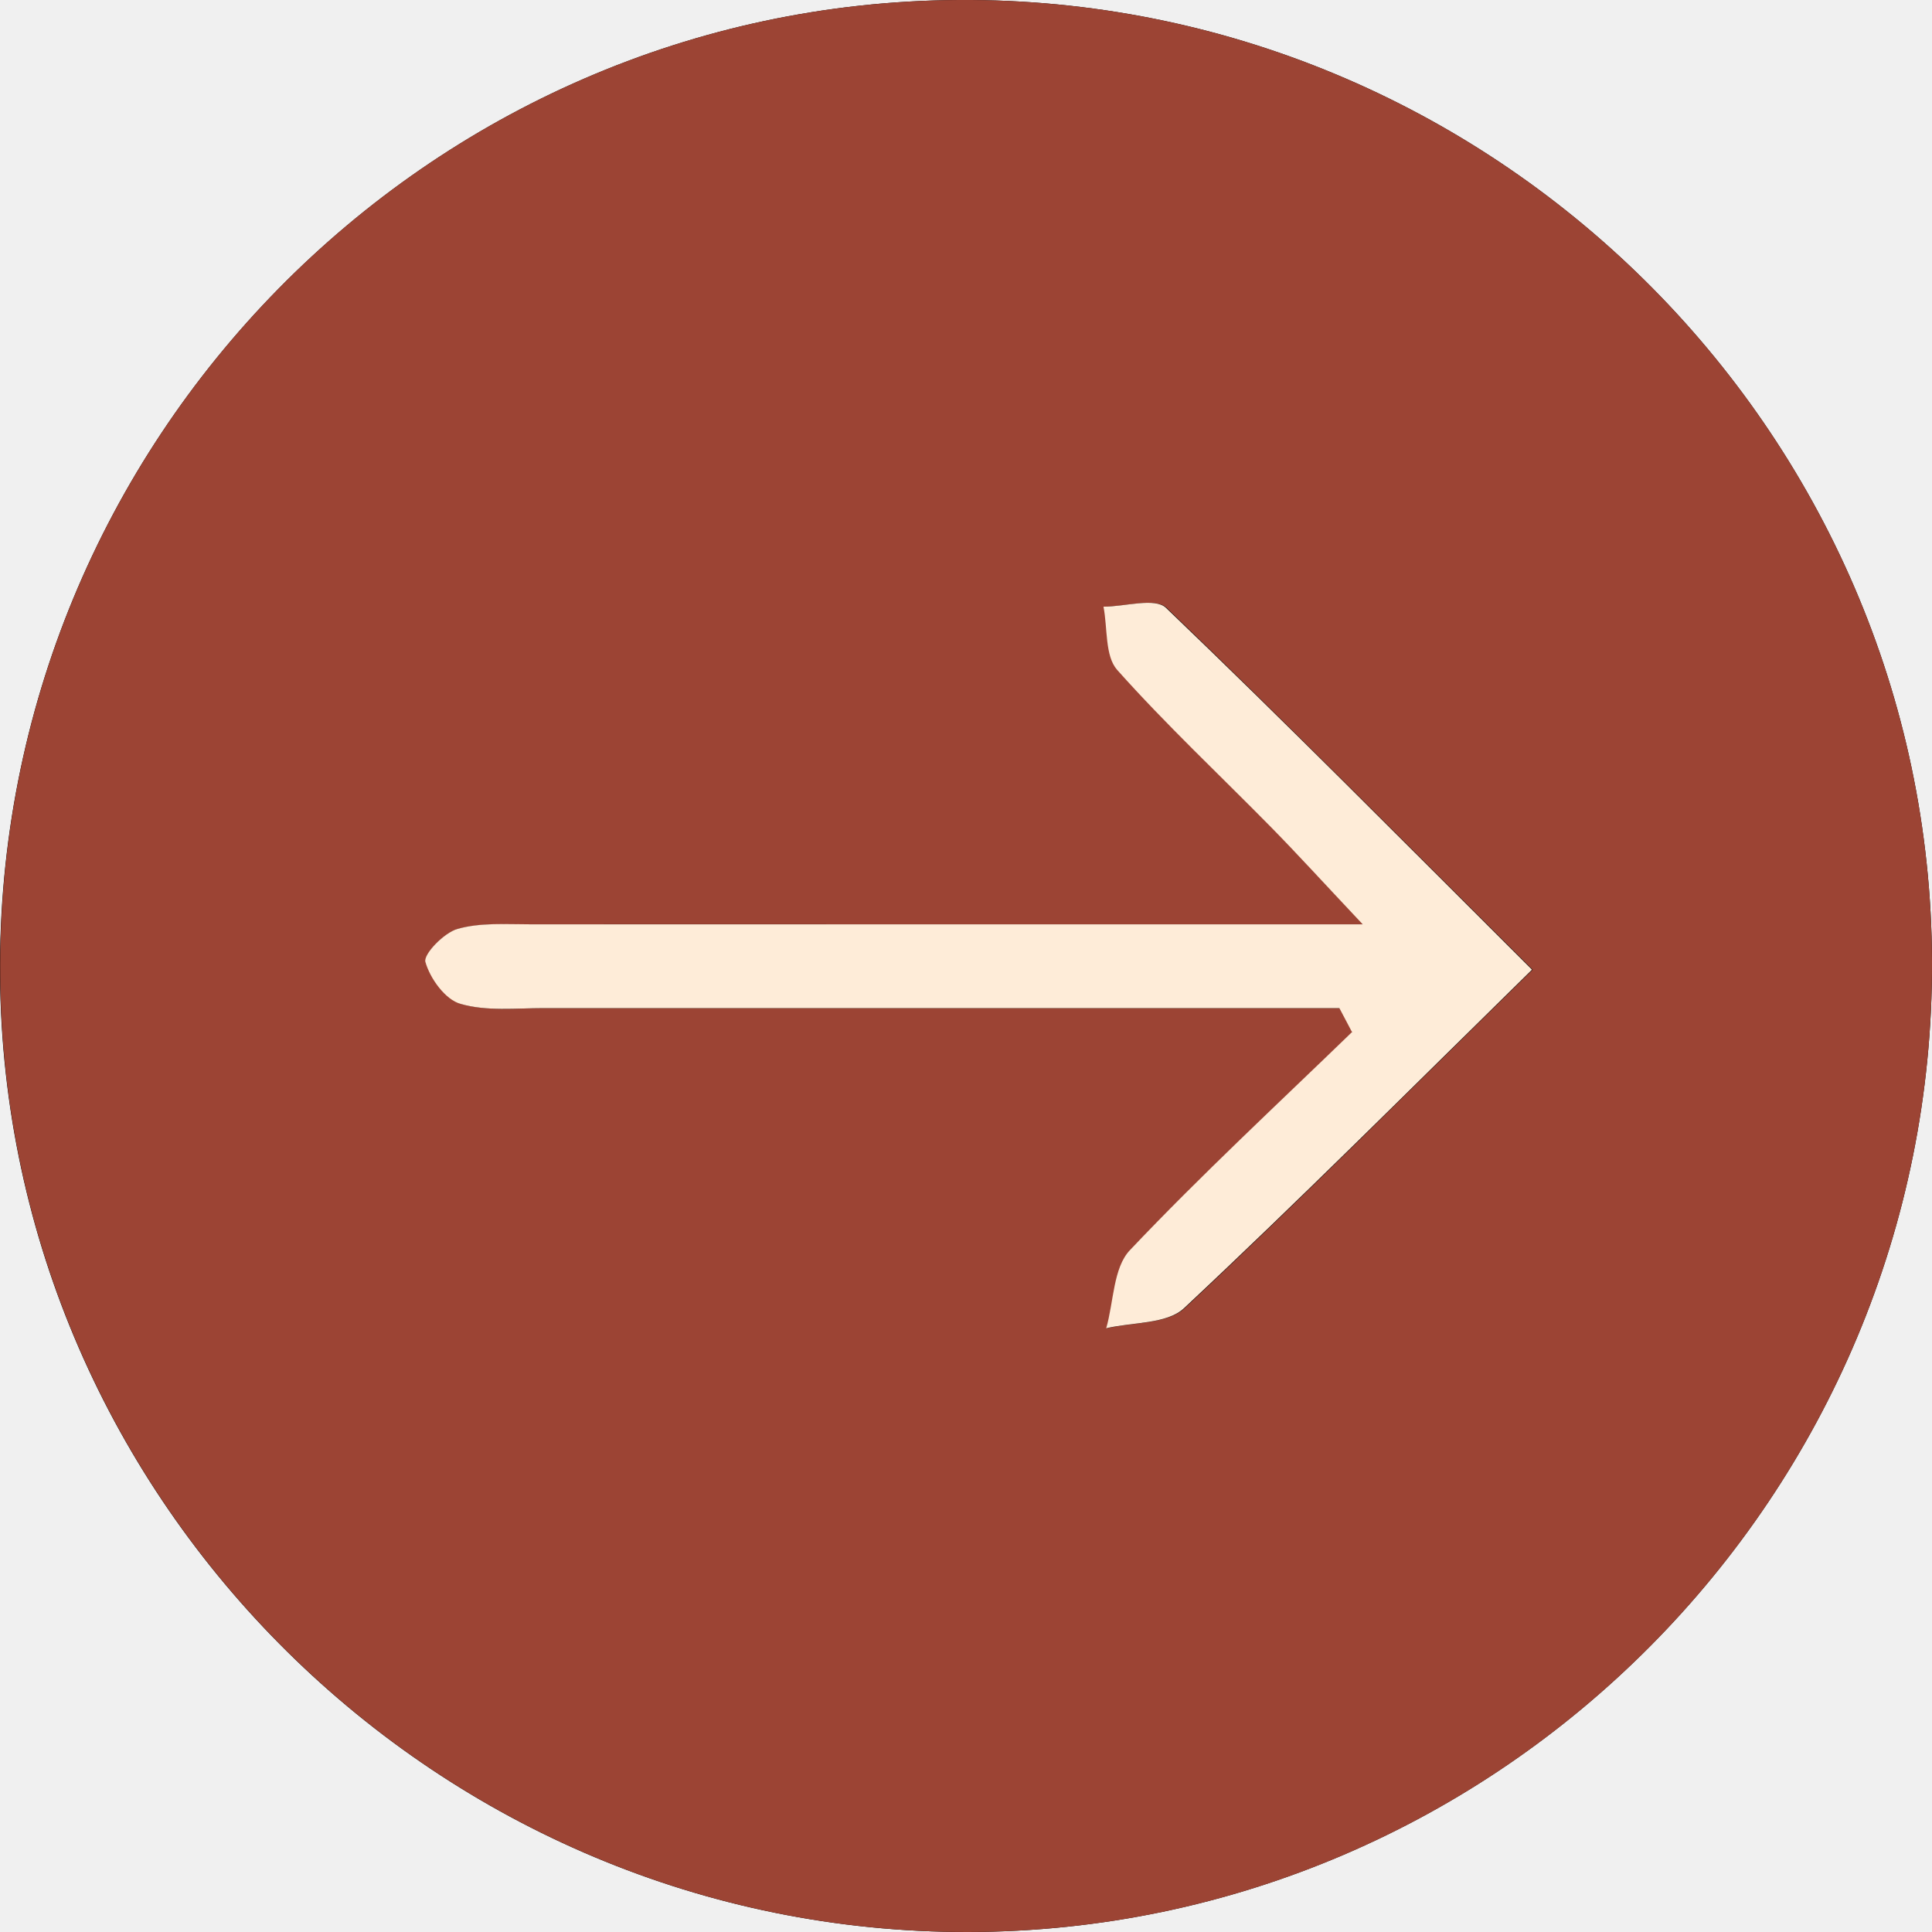
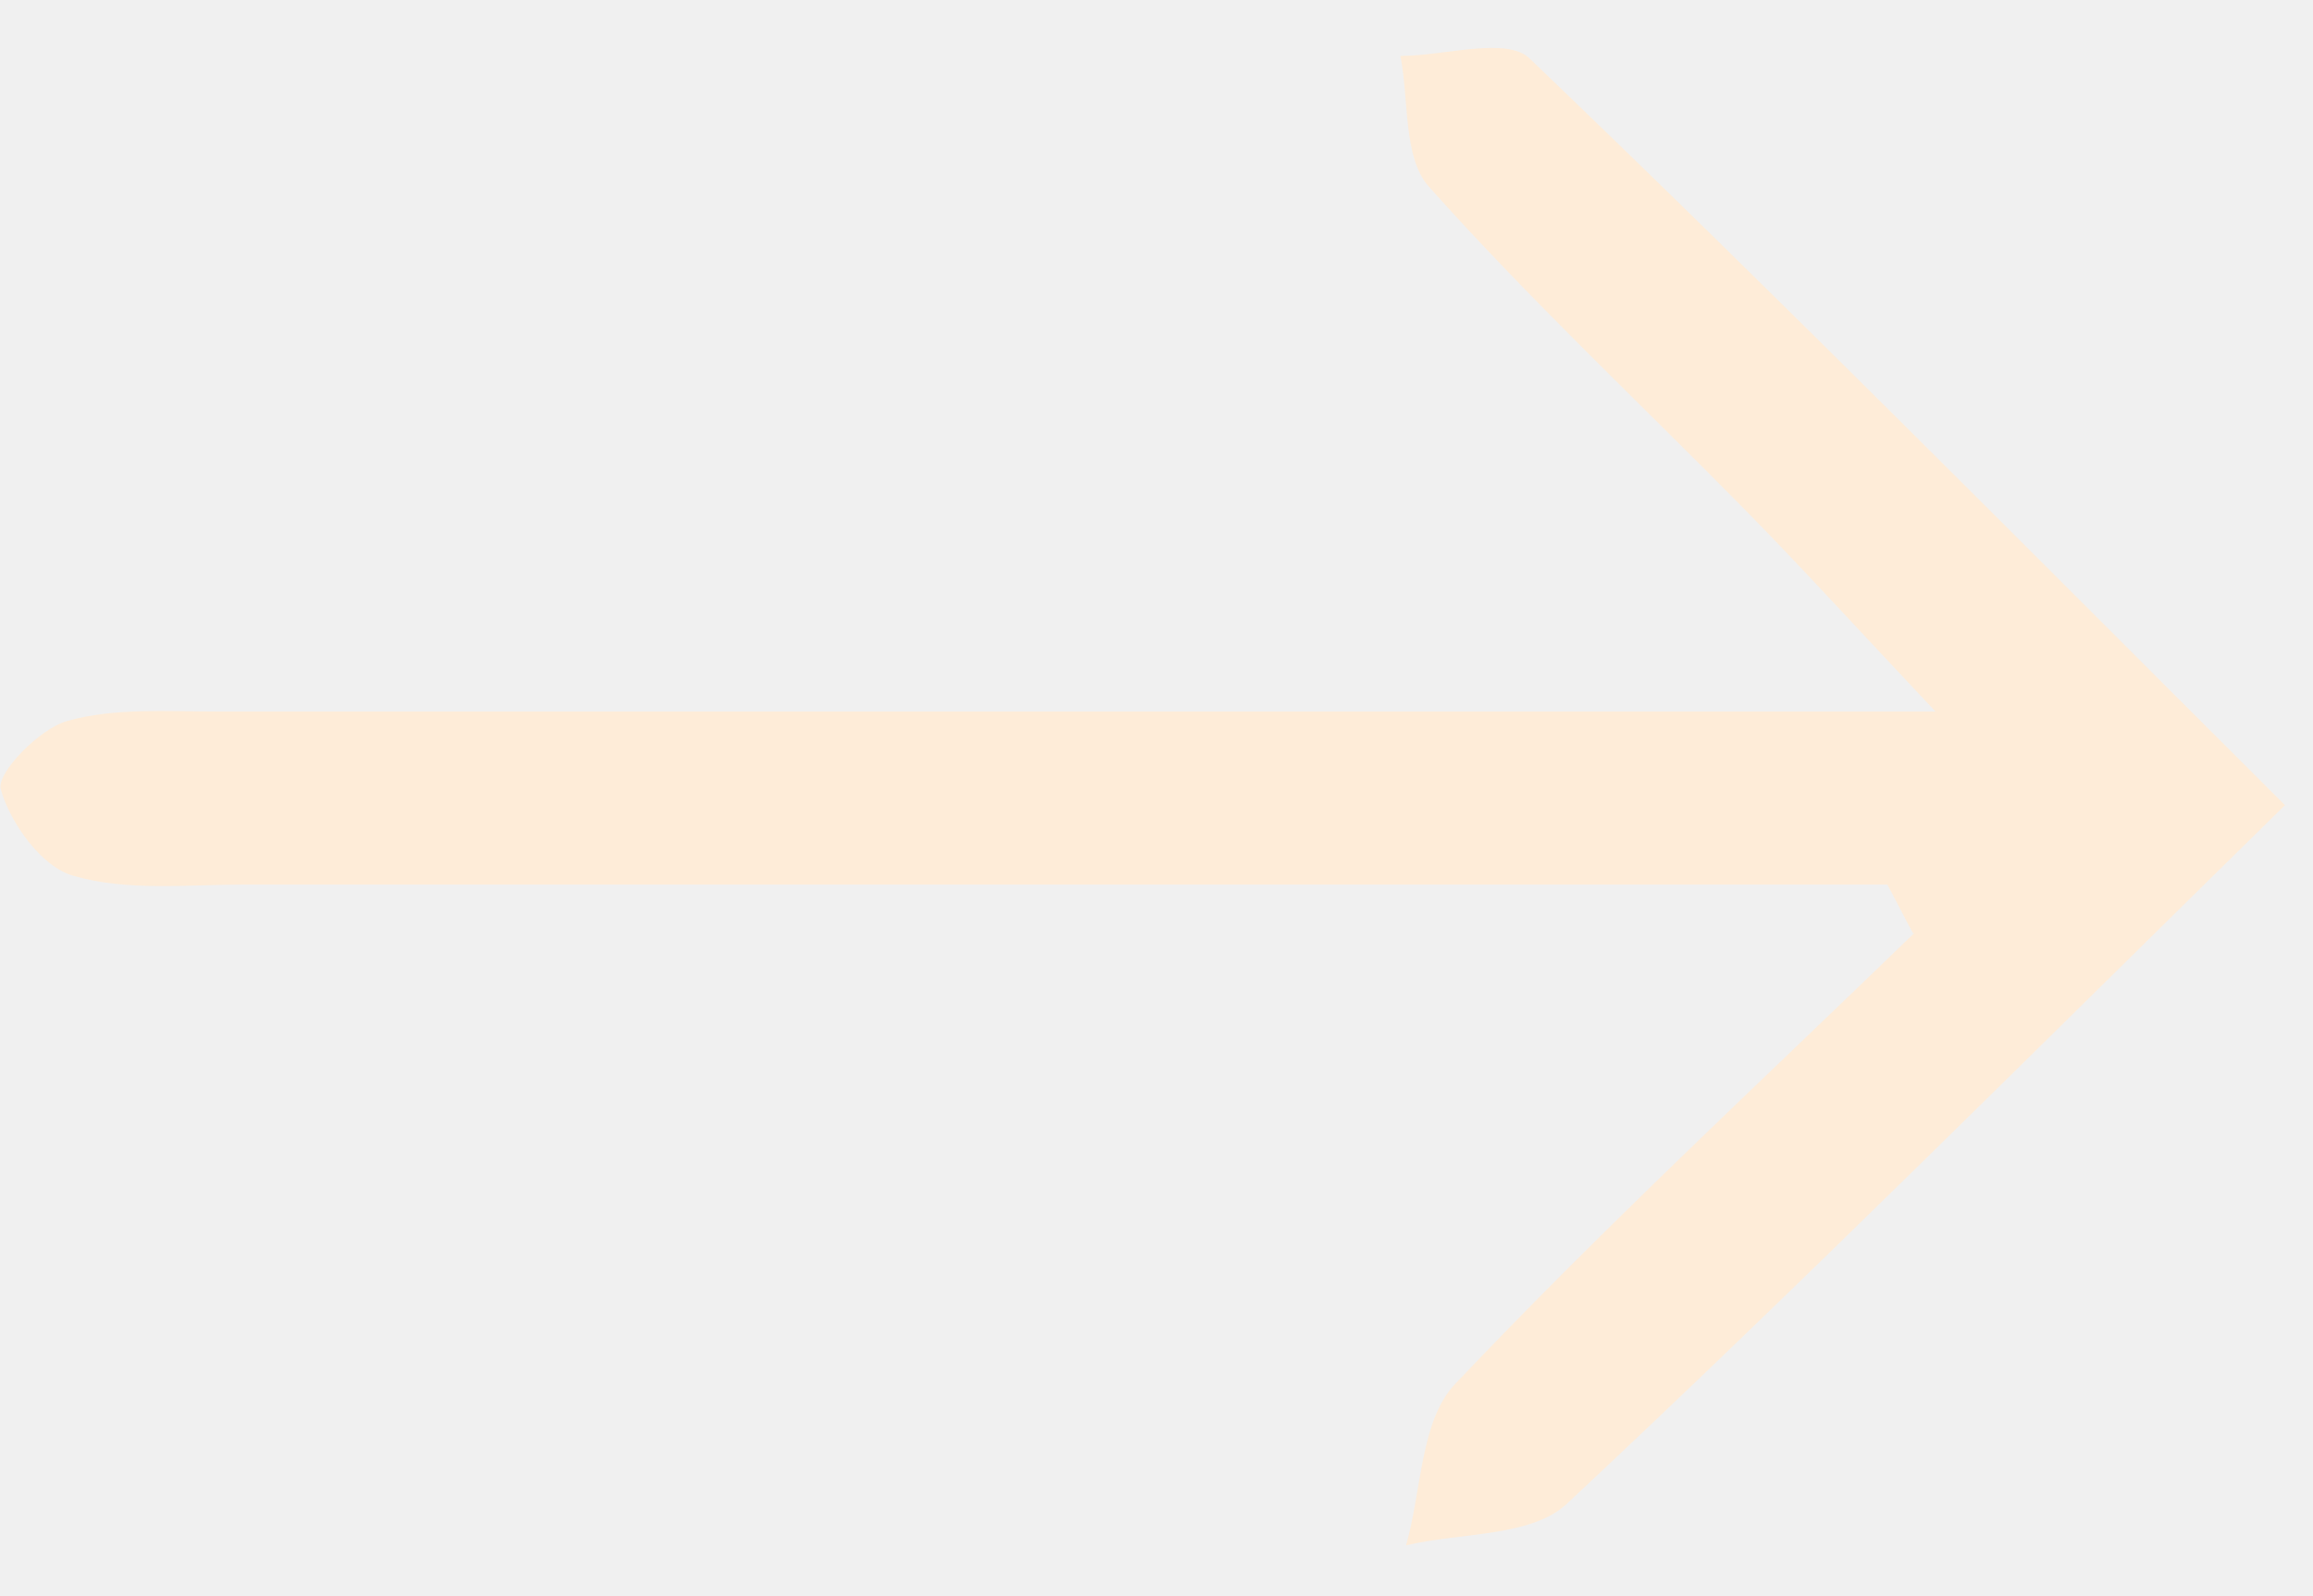
- <svg xmlns="http://www.w3.org/2000/svg" width="50" height="50" viewBox="0 0 50 50" fill="none">
-   <g clip-path="url(#clip0_17_64)">
-     <path d="M50 24.878C50.049 38.67 38.822 49.978 25.052 50C11.373 50.022 0.109 38.893 5.72205e-05 25.253C-0.109 11.438 11.047 0.081 24.812 -0C38.605 -0.082 49.951 11.123 50 24.878Z" fill="black" />
-     <path d="M50 24.878C49.951 11.123 38.605 -0.082 24.812 -0C11.047 0.081 -0.109 11.438 0.005 25.253C0.114 38.893 11.379 50.022 25.057 50C38.822 49.978 50.049 38.67 50 24.878ZM35.001 26.699C34.892 26.498 34.789 26.291 34.68 26.09C27.819 26.09 20.953 26.09 14.092 26.09C13.368 26.09 12.613 26.177 11.939 25.981C11.547 25.867 11.15 25.323 11.025 24.894C10.966 24.687 11.504 24.138 11.857 24.04C12.45 23.877 13.108 23.926 13.738 23.921C17.712 23.915 21.692 23.921 25.666 23.921C28.694 23.921 31.722 23.921 35.283 23.921C34.229 22.801 33.582 22.089 32.907 21.404C31.576 20.05 30.189 18.751 28.928 17.337C28.607 16.973 28.678 16.255 28.575 15.701C29.124 15.701 29.907 15.456 30.195 15.733C33.299 18.712 36.327 21.773 39.665 25.095C36.474 28.221 33.614 31.091 30.662 33.853C30.216 34.272 29.325 34.212 28.645 34.375C28.835 33.69 28.825 32.809 29.26 32.353C31.108 30.401 33.087 28.574 35.017 26.699H35.001Z" fill="#9C4434" />
-     <path d="M35.001 26.699C33.071 28.569 31.092 30.401 29.243 32.353C28.808 32.81 28.825 33.69 28.629 34.375C29.314 34.212 30.2 34.272 30.646 33.853C33.603 31.086 36.463 28.221 39.649 25.095C36.311 21.768 33.283 18.707 30.178 15.733C29.89 15.456 29.113 15.701 28.558 15.701C28.667 16.255 28.591 16.973 28.912 17.337C30.173 18.751 31.559 20.05 32.891 21.404C33.565 22.089 34.212 22.801 35.267 23.921C31.706 23.921 28.678 23.921 25.65 23.921C21.676 23.921 17.696 23.921 13.722 23.921C13.091 23.921 12.433 23.872 11.841 24.04C11.493 24.138 10.955 24.693 11.009 24.894C11.129 25.323 11.525 25.873 11.922 25.981C12.597 26.177 13.352 26.09 14.075 26.09C20.936 26.09 27.802 26.09 34.663 26.09C34.772 26.291 34.876 26.498 34.984 26.699H35.001Z" fill="#FEECD8" />
-   </g>
-   <defs>
-     <clipPath id="clip0_17_64">
-       <rect width="50" height="50" fill="white" transform="matrix(-1 0 0 1 50 0)" />
-     </clipPath>
-   </defs>
+ <svg xmlns="http://www.w3.org/2000/svg" width="29" height="20" viewBox="0 0 29 20" fill="none">
+   <path d="M24 11.699C22.071 13.569 20.092 15.401 18.243 17.353C17.808 17.81 17.825 18.69 17.629 19.375C18.314 19.212 19.2 19.272 19.646 18.853C22.603 16.086 25.463 13.221 28.649 10.095C25.311 6.768 22.283 3.707 19.178 0.733C18.89 0.456 18.113 0.701 17.558 0.701C17.667 1.255 17.591 1.973 17.912 2.337C19.173 3.751 20.559 5.05 21.891 6.404C22.565 7.089 23.212 7.801 24.267 8.921C20.706 8.921 17.678 8.921 14.65 8.921C10.676 8.921 6.696 8.921 2.722 8.921C2.091 8.921 1.433 8.872 0.841 9.04C0.493 9.138 -0.045 9.693 0.009 9.894C0.129 10.323 0.526 10.873 0.922 10.981C1.597 11.177 2.352 11.09 3.075 11.09C9.936 11.09 16.802 11.09 23.663 11.09C23.772 11.291 23.875 11.498 23.984 11.699H24Z" fill="#FEECD8" />
</svg>
